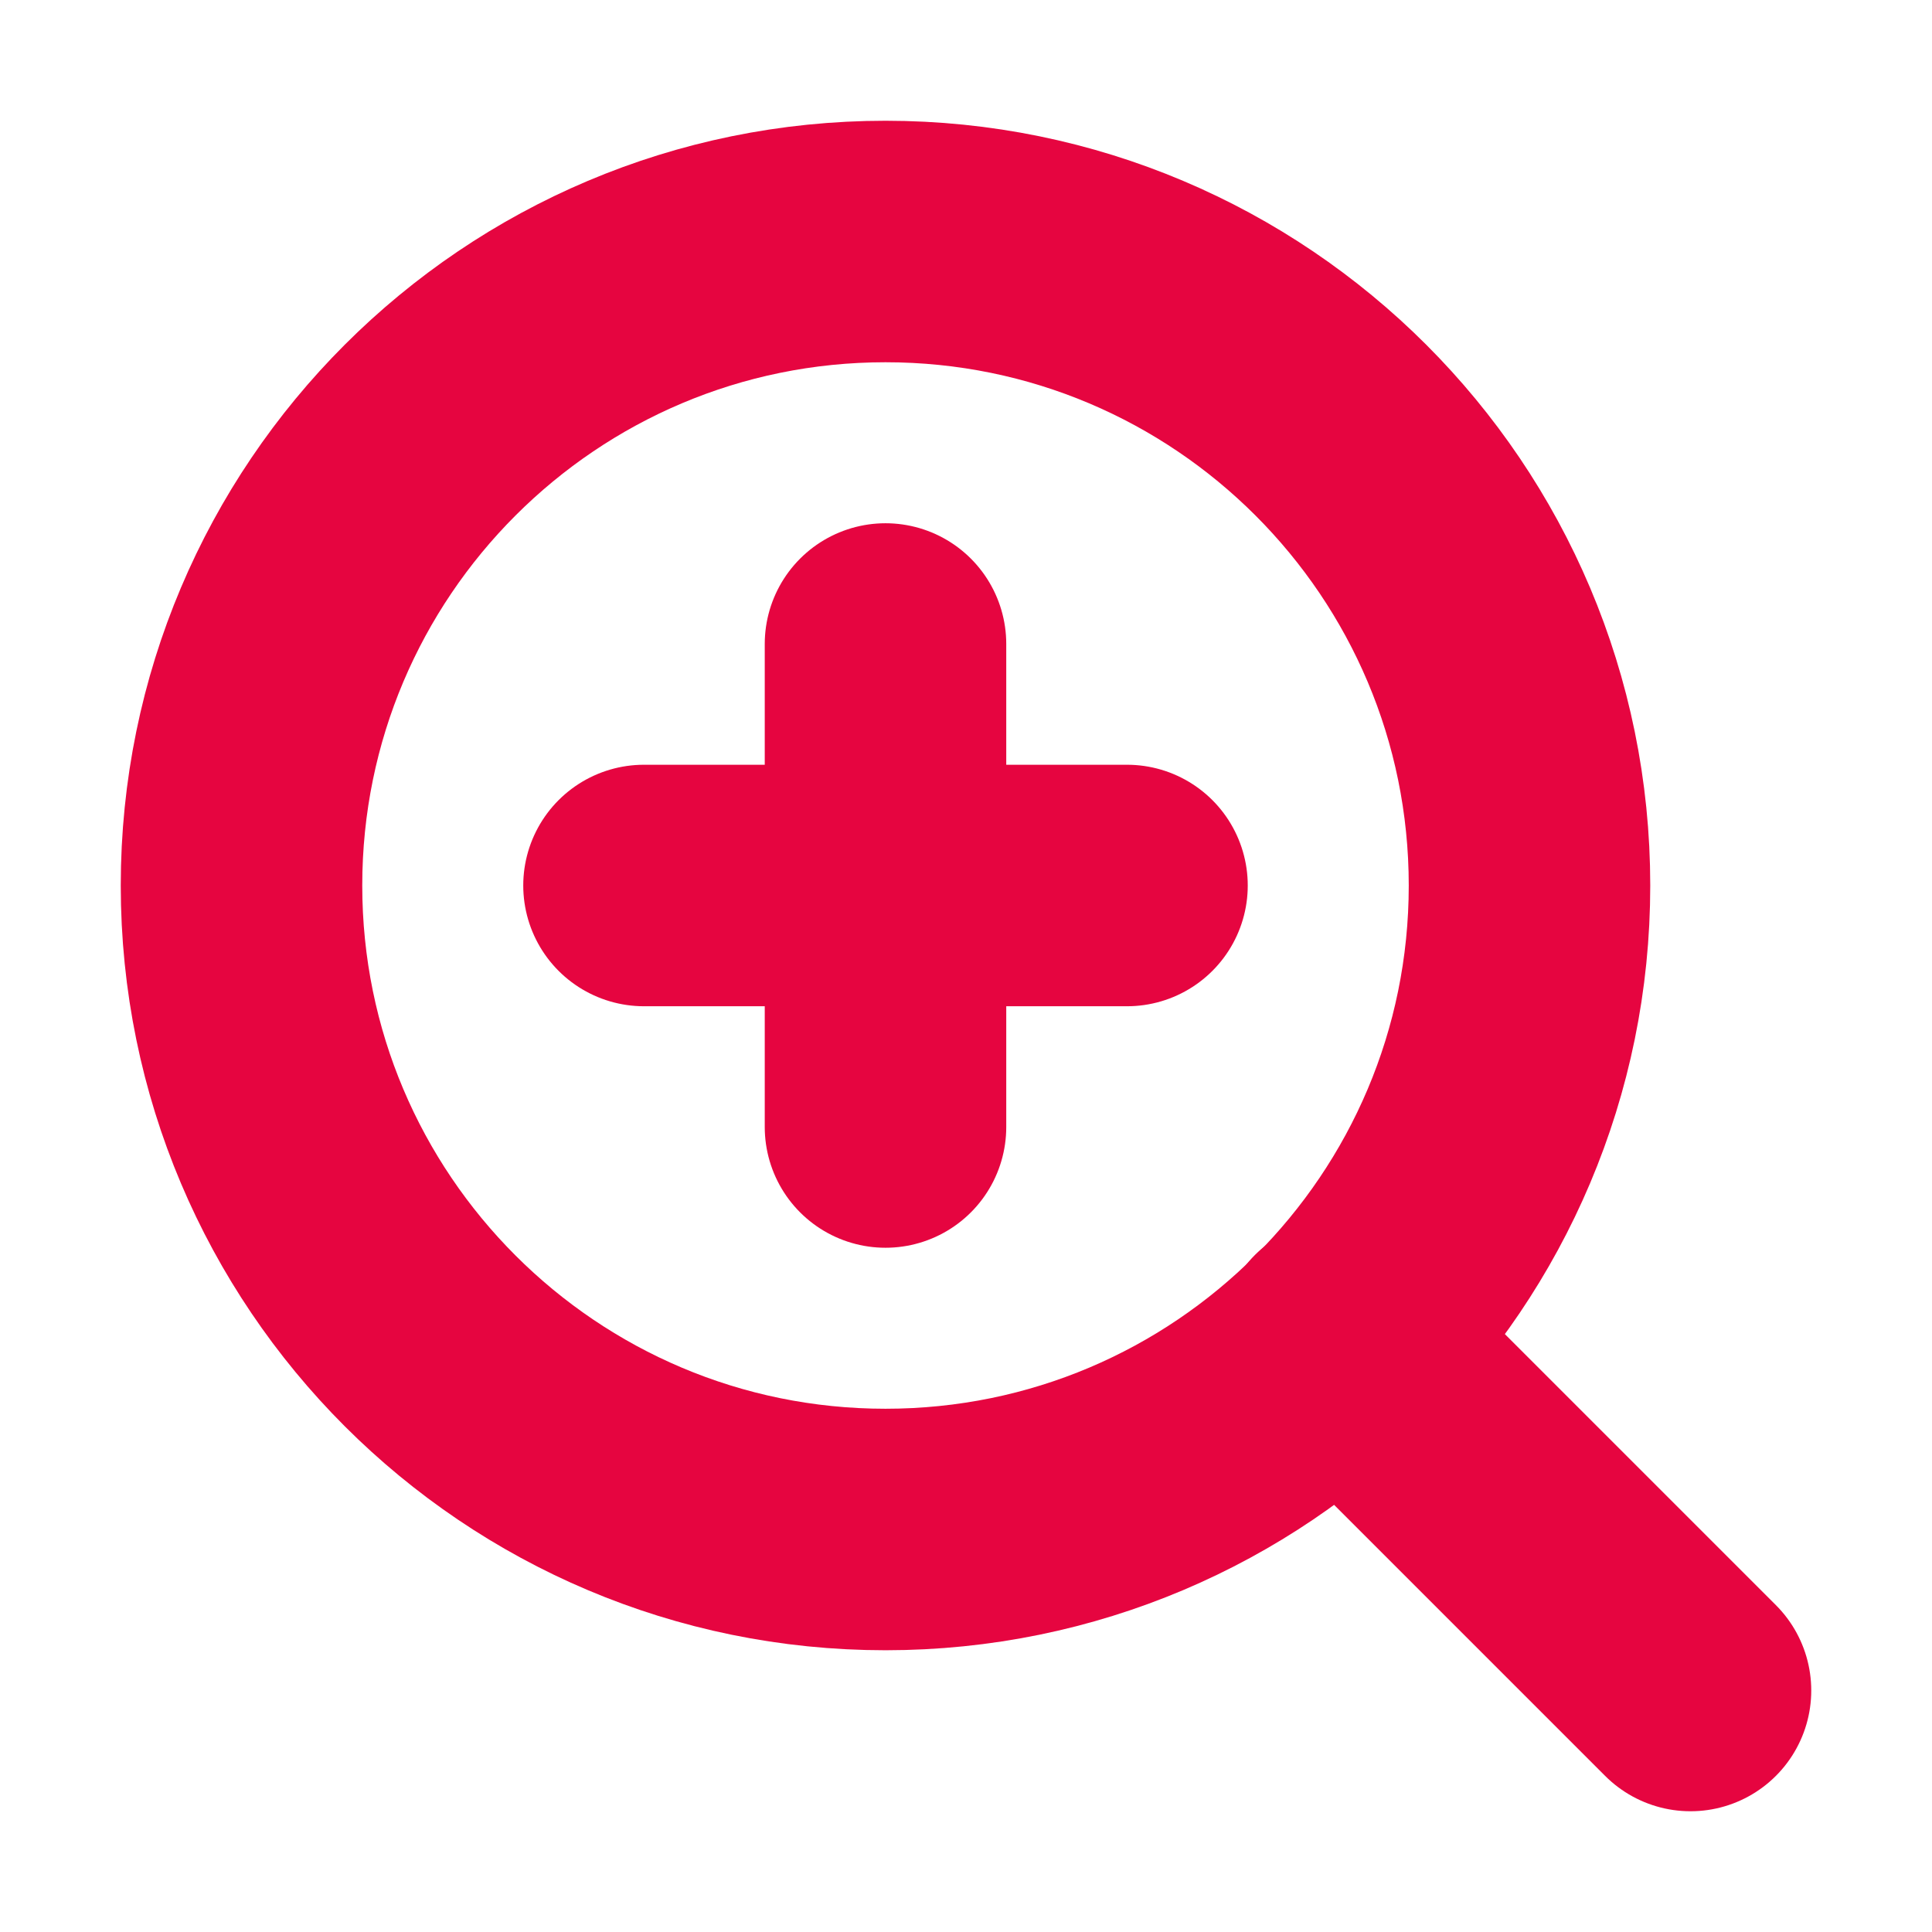
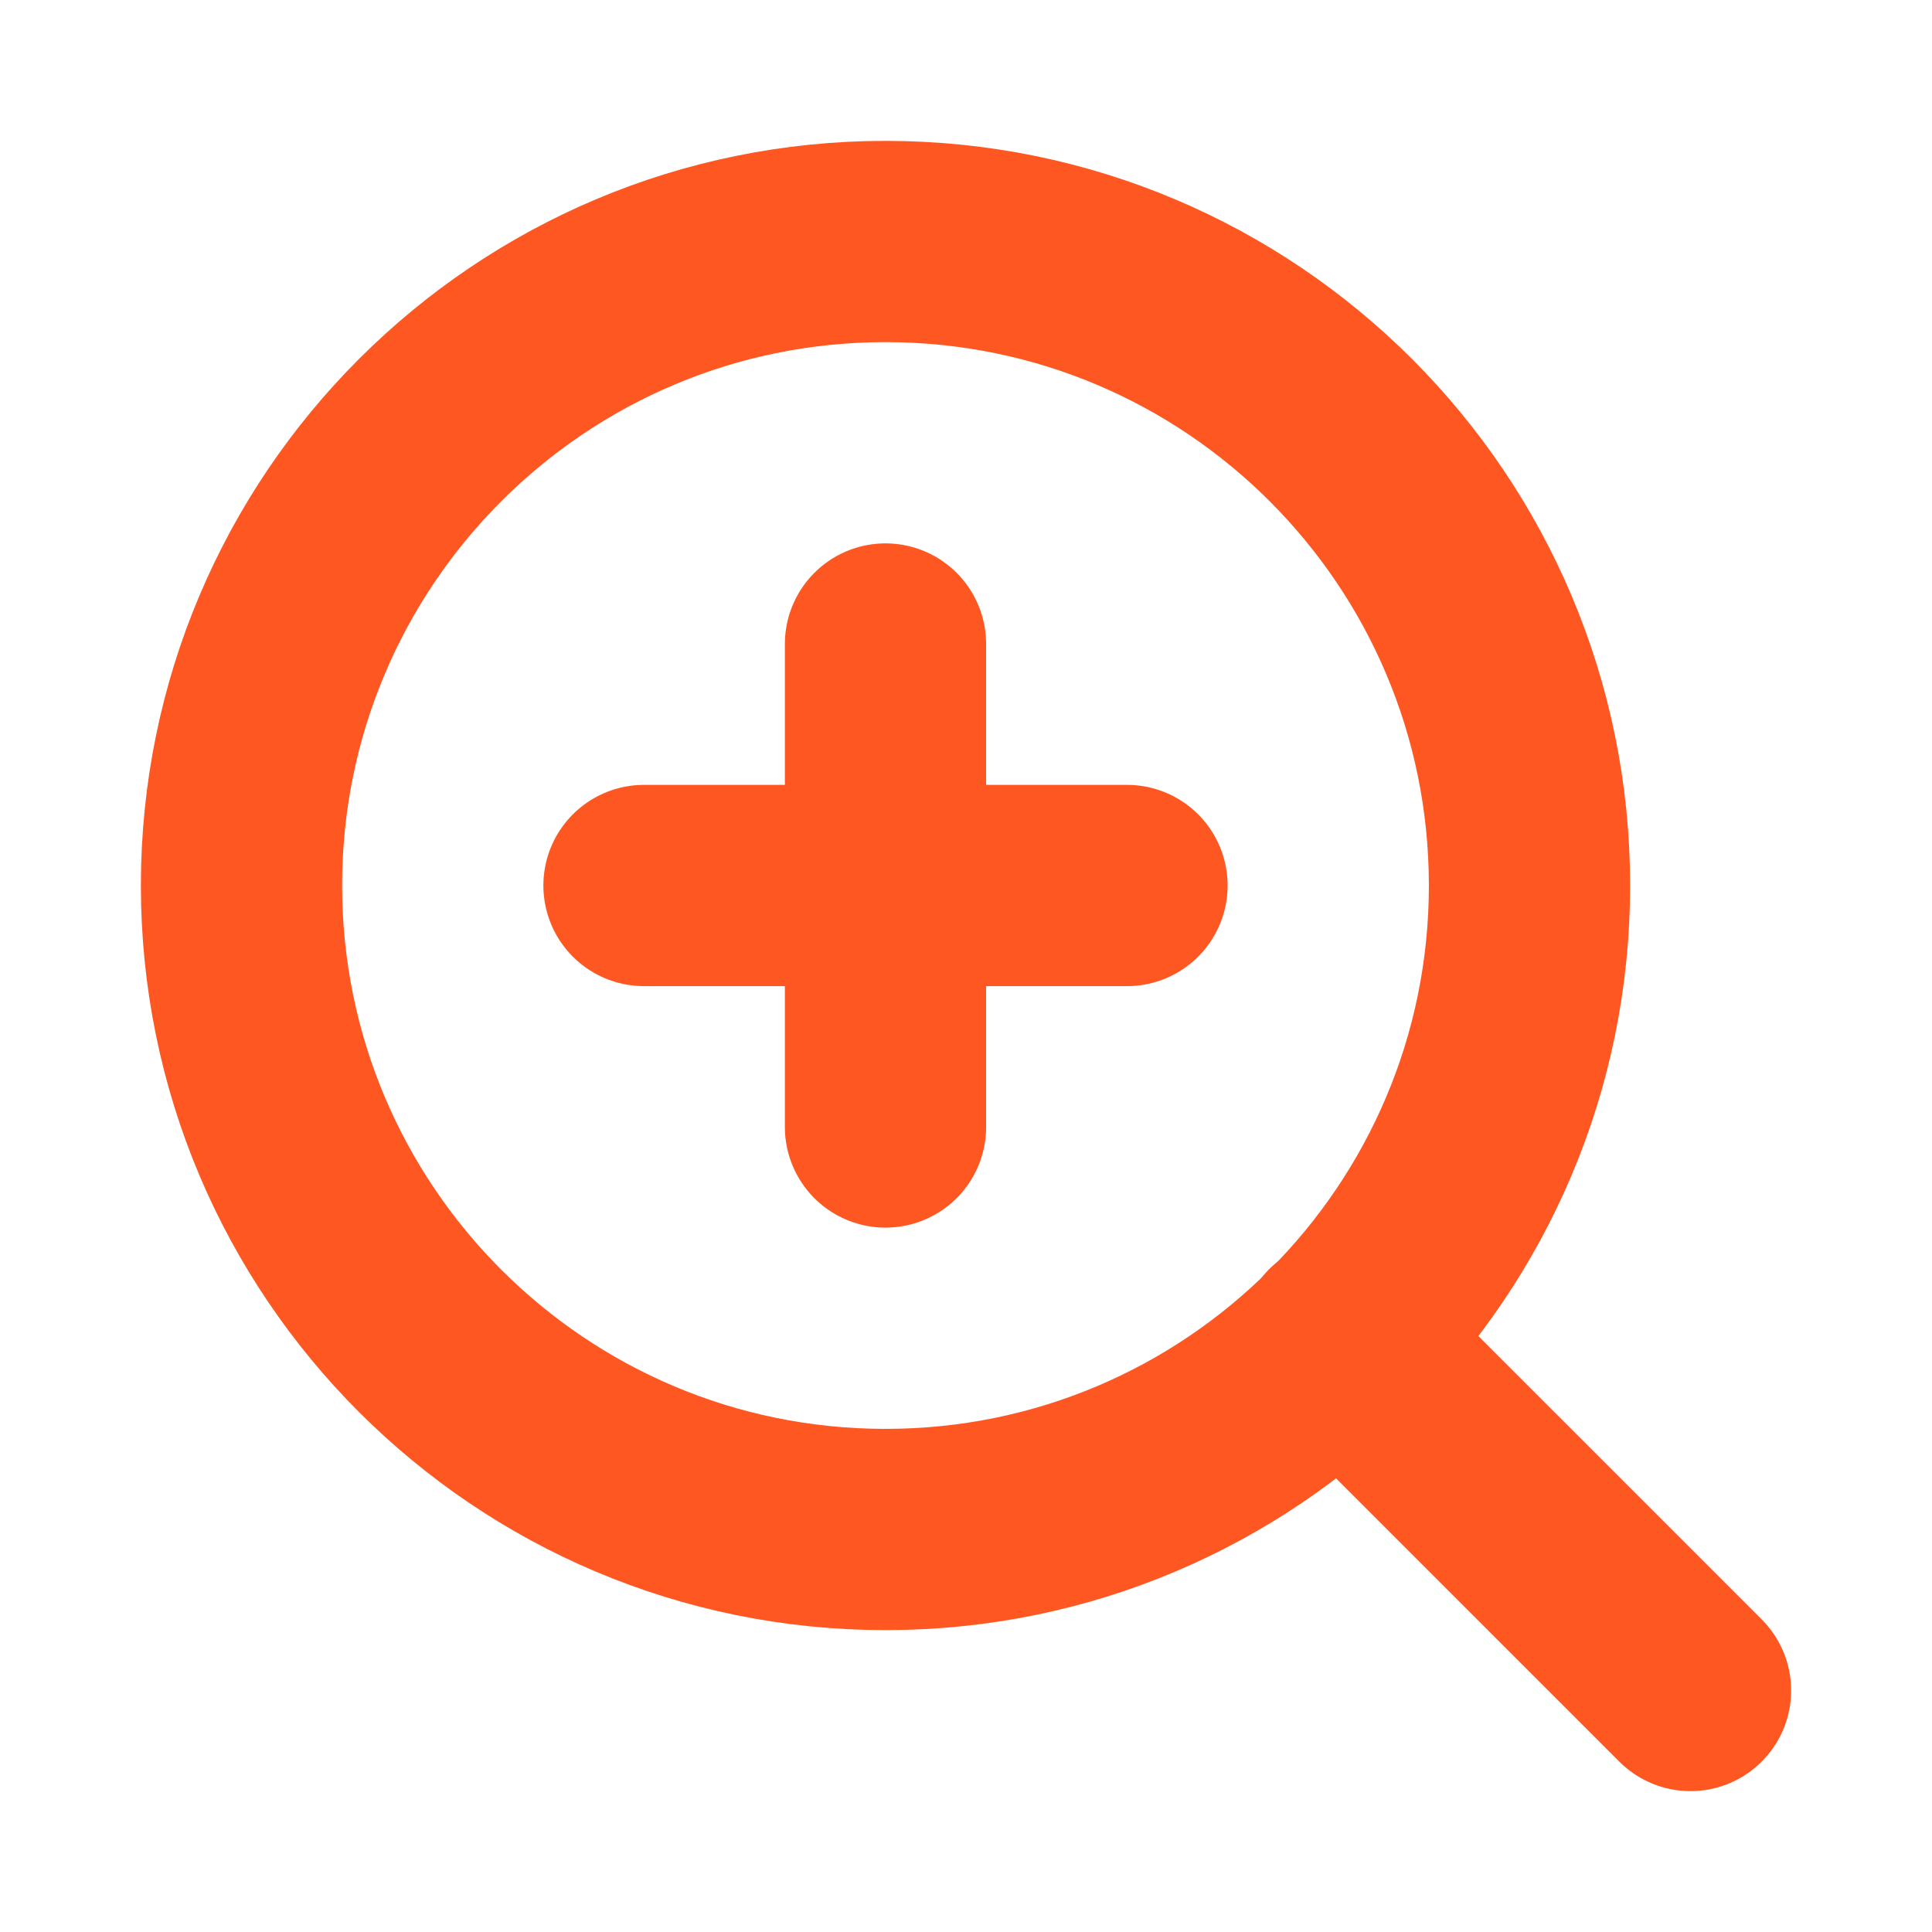
- <svg xmlns="http://www.w3.org/2000/svg" width="32" height="32" viewBox="0 0 24 24" fill="none" stroke="#e60540" stroke-width="3" stroke-linecap="round" stroke-linejoin="round" class="feather feather-zoom-in">
+ <svg xmlns="http://www.w3.org/2000/svg" width="64" height="64" viewBox="0 0 24 24" fill="none" stroke="#FF5722" stroke-width="2.5" stroke-linecap="round" stroke-linejoin="round" class="feather feather-zoom-in">
  <circle cx="11" cy="11" r="8" />
  <line x1="21" y1="21" x2="16.65" y2="16.65" />
  <line x1="11" y1="8" x2="11" y2="14" />
  <line x1="8" y1="11" x2="14" y2="11" />
</svg>
